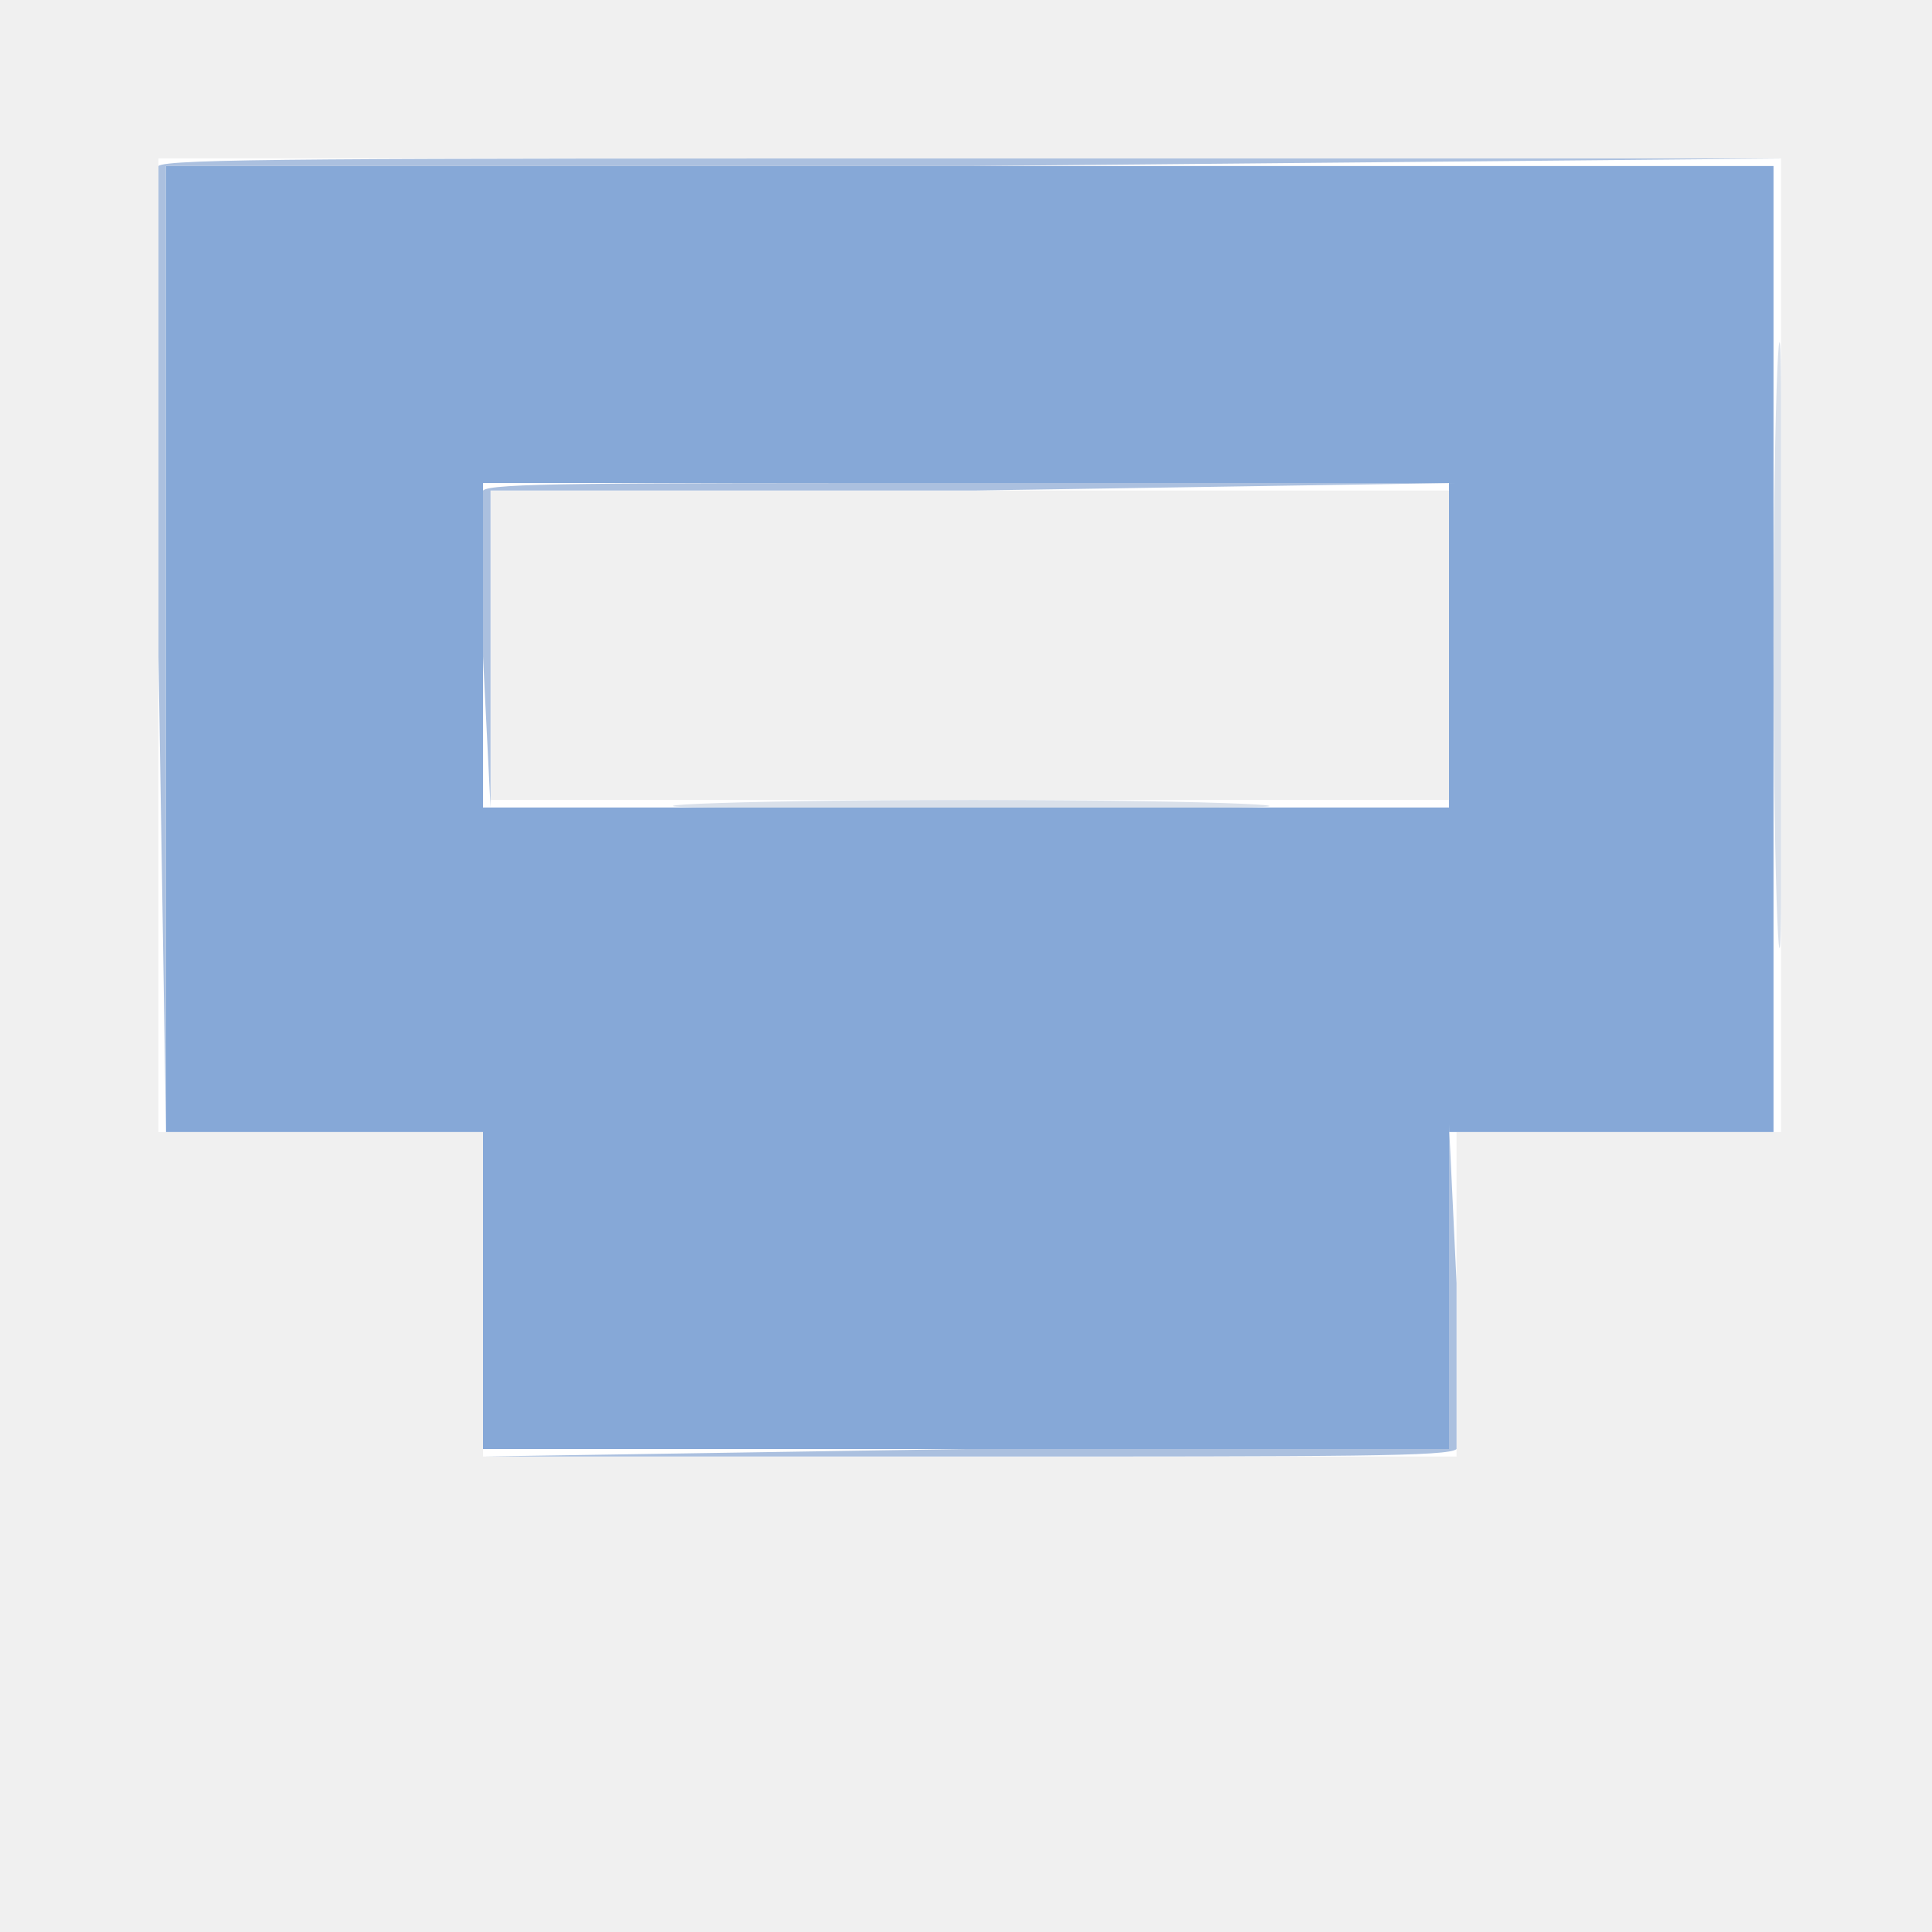
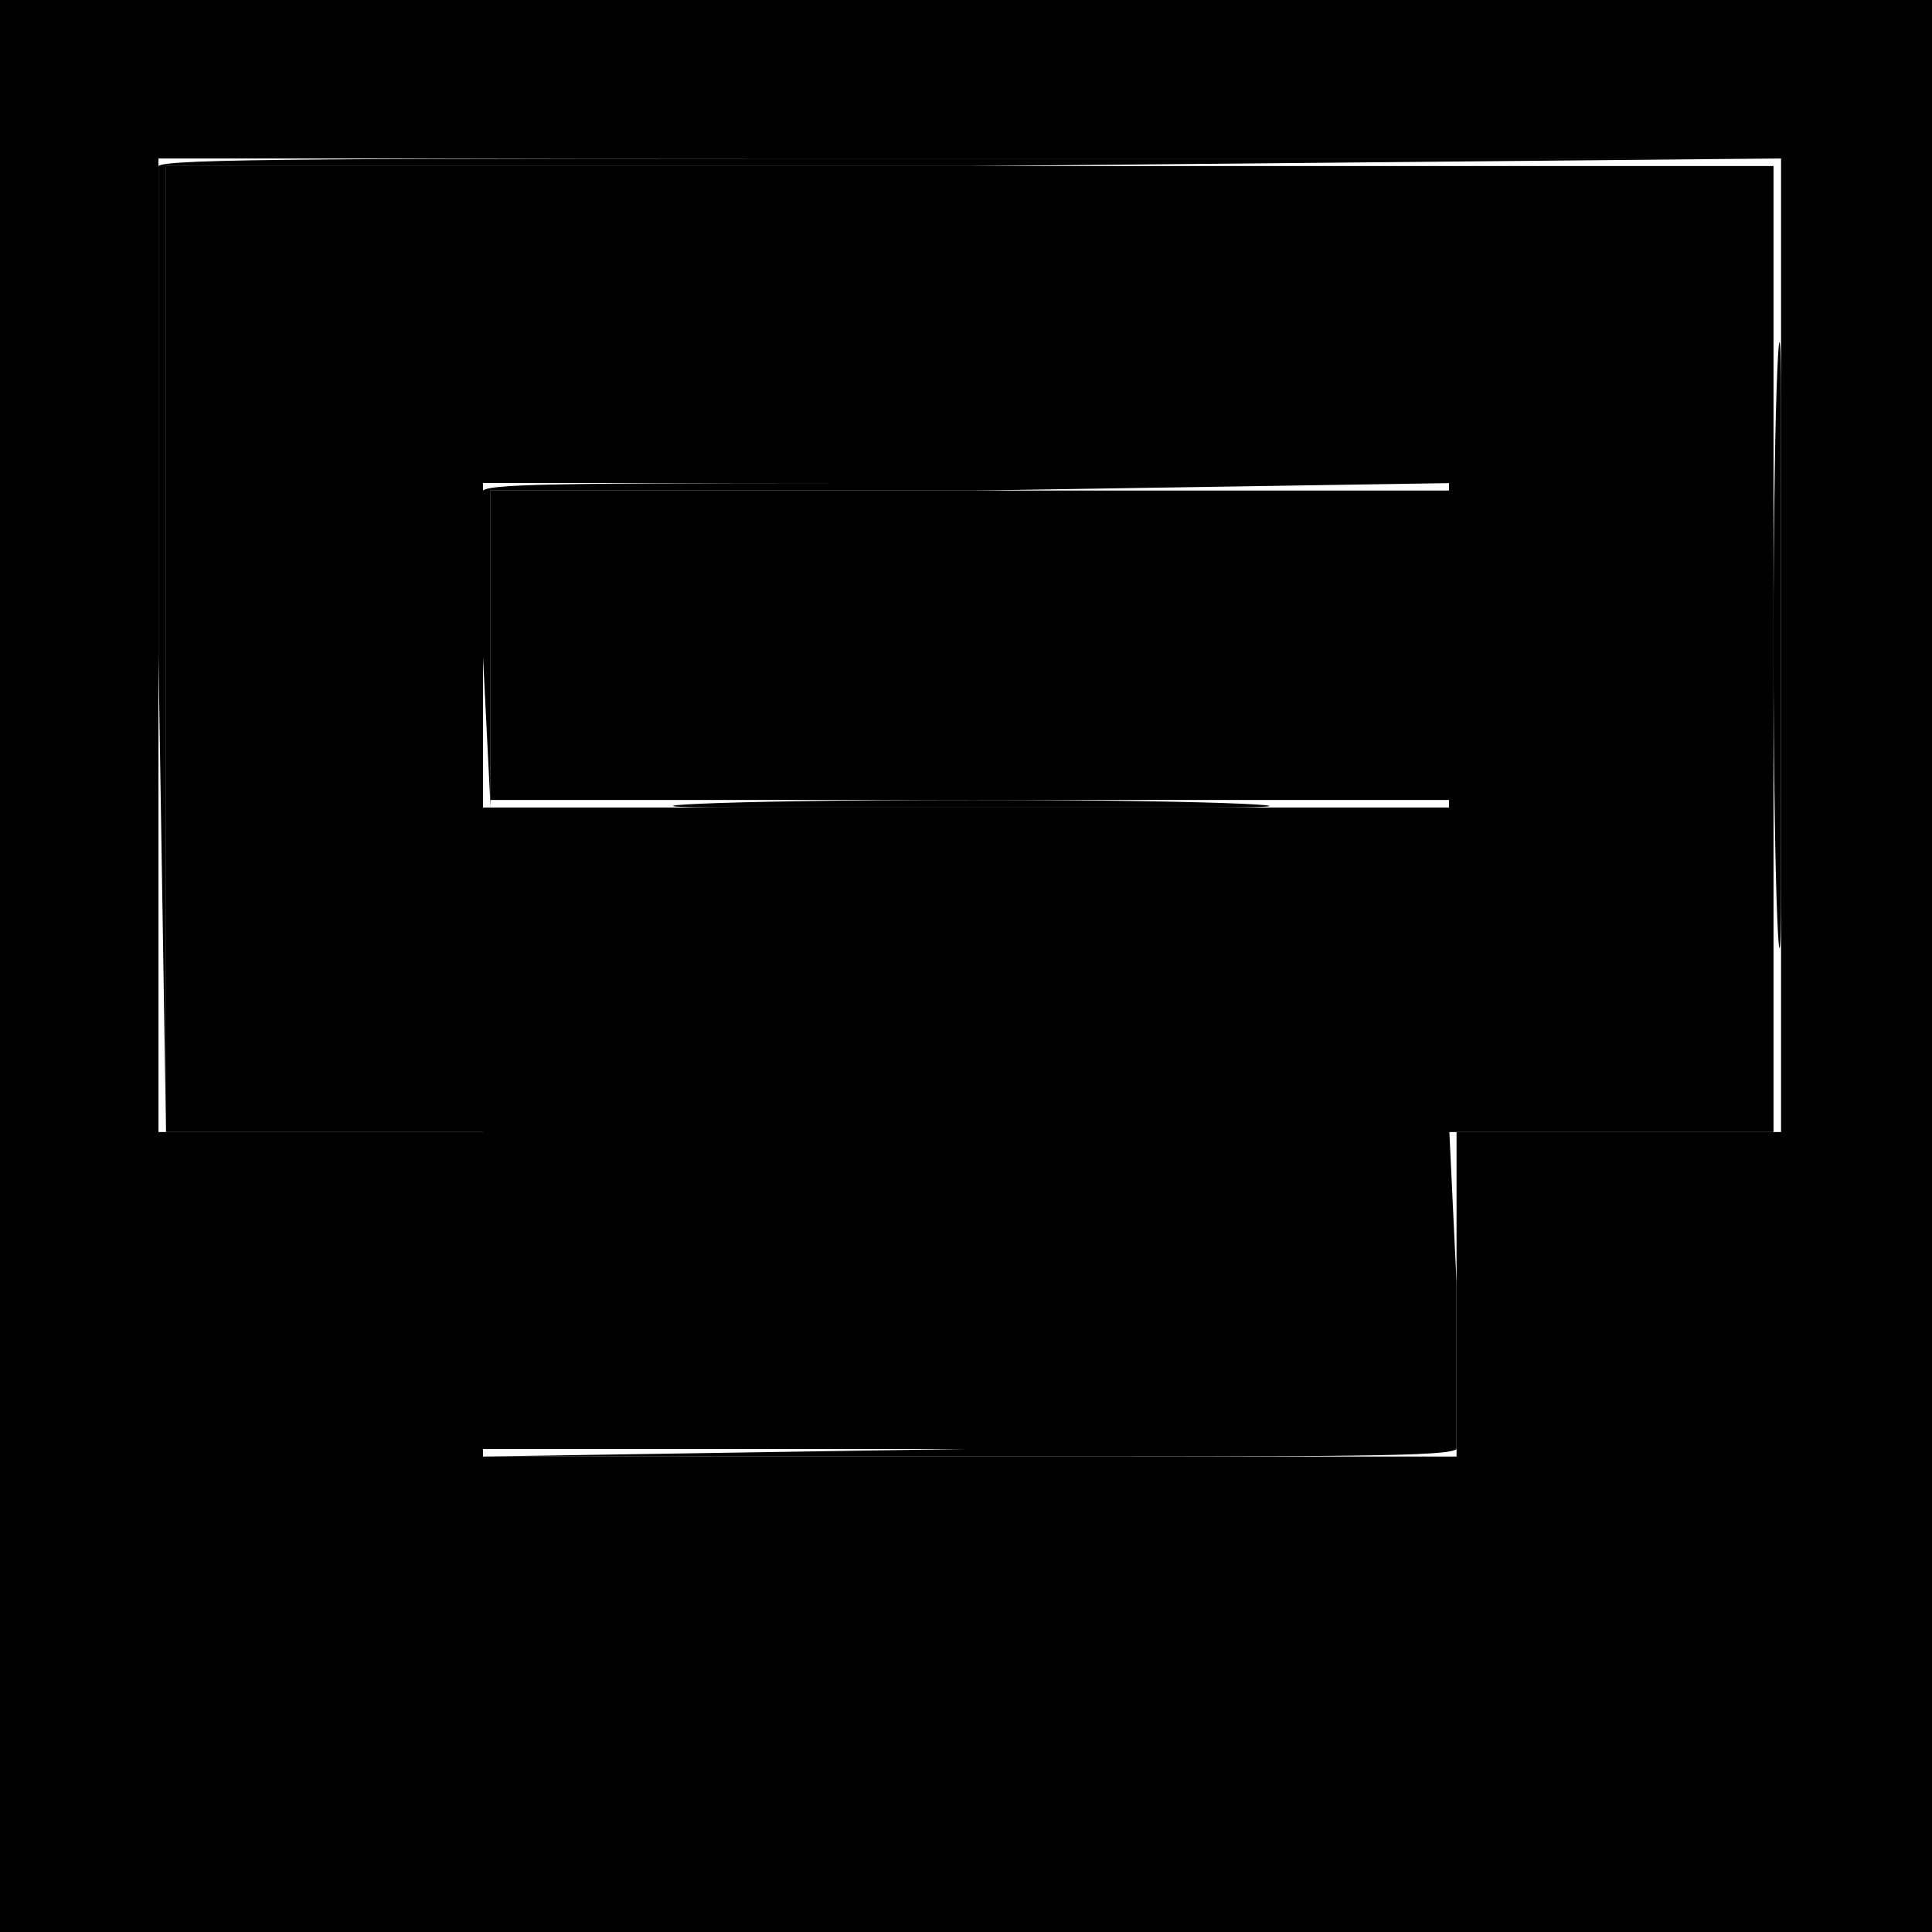
<svg xmlns="http://www.w3.org/2000/svg" width="256" height="256" viewBox="0 0 256 256">
-   <g transform="translate(0,256) scale(1,-1)" fill="#f0f0f0" stroke="none">
+   <g transform="translate(0,256) scale(1,-1)" fill="currentColor" stroke="none">
    <path d="M0 128 l0 -128 128 0 128 0 0 128 0 128 -128 0 -128 0 0 -128z m236 43 l0 -65 -21 0 -22 0 0 -21 0 -22 -64 0 -65 0 0 22 0 21 -21 0 -22 0 0 65 0 64 108 0 107 0 0 -64z M65 171 l0 -21 64 0 63 0 0 21 0 20 -63 0 -64 0 0 -20z" />
  </g>
-   <g transform="translate(0,256) scale(1,-1)" fill="#86a8d7" stroke="none">
+   <g transform="translate(0,256) scale(1,-1)" fill="currentColor" stroke="none">
    <path d="M22 170 l0 -64 21 0 21 0 0 -21 0 -21 64 0 64 0 0 21 0 21 22 0 21 0 0 64 0 64 -106 0 -107 0 0 -64z m170 1 l0 -22 -64 0 -64 0 0 22 0 21 64 0 64 0 0 -21z" />
  </g>
-   <g transform="translate(0,256) scale(1,-1)" fill="#abc0df" stroke="none">
+   <g transform="translate(0,256) scale(1,-1)" fill="currentColor" stroke="none">
    <path d="M21 234 c0 -1 0 -30 0 -65 l1 -63 0 64 0 64 107 0 107 1 -107 0 c-85 0 -107 0 -108 -1z M64 191 c0 -1 0 -11 0 -22 l1 -20 0 21 0 21 64 0 64 1 -64 0 c-51 0 -64 0 -65 -1z M192 85 l0 -21 -64 0 -64 -1 64 0 c51 0 64 0 65 1 0 1 0 11 0 22 l-1 21 0 -22z" />
  </g>
-   <g transform="translate(0,256) scale(1,-1)" fill="#d9e0ea" stroke="none">
+   <g transform="translate(0,256) scale(1,-1)" fill="currentColor" stroke="none">
    <path d="M235 171 c0 -36 1 -51 1 -33 0 18 0 48 0 65 0 18 -1 3 -1 -32z M97 149 c18 0 46 0 64 0 17 0 3 1 -32 1 -36 0 -50 -1 -32 -1z" />
  </g>
</svg>
